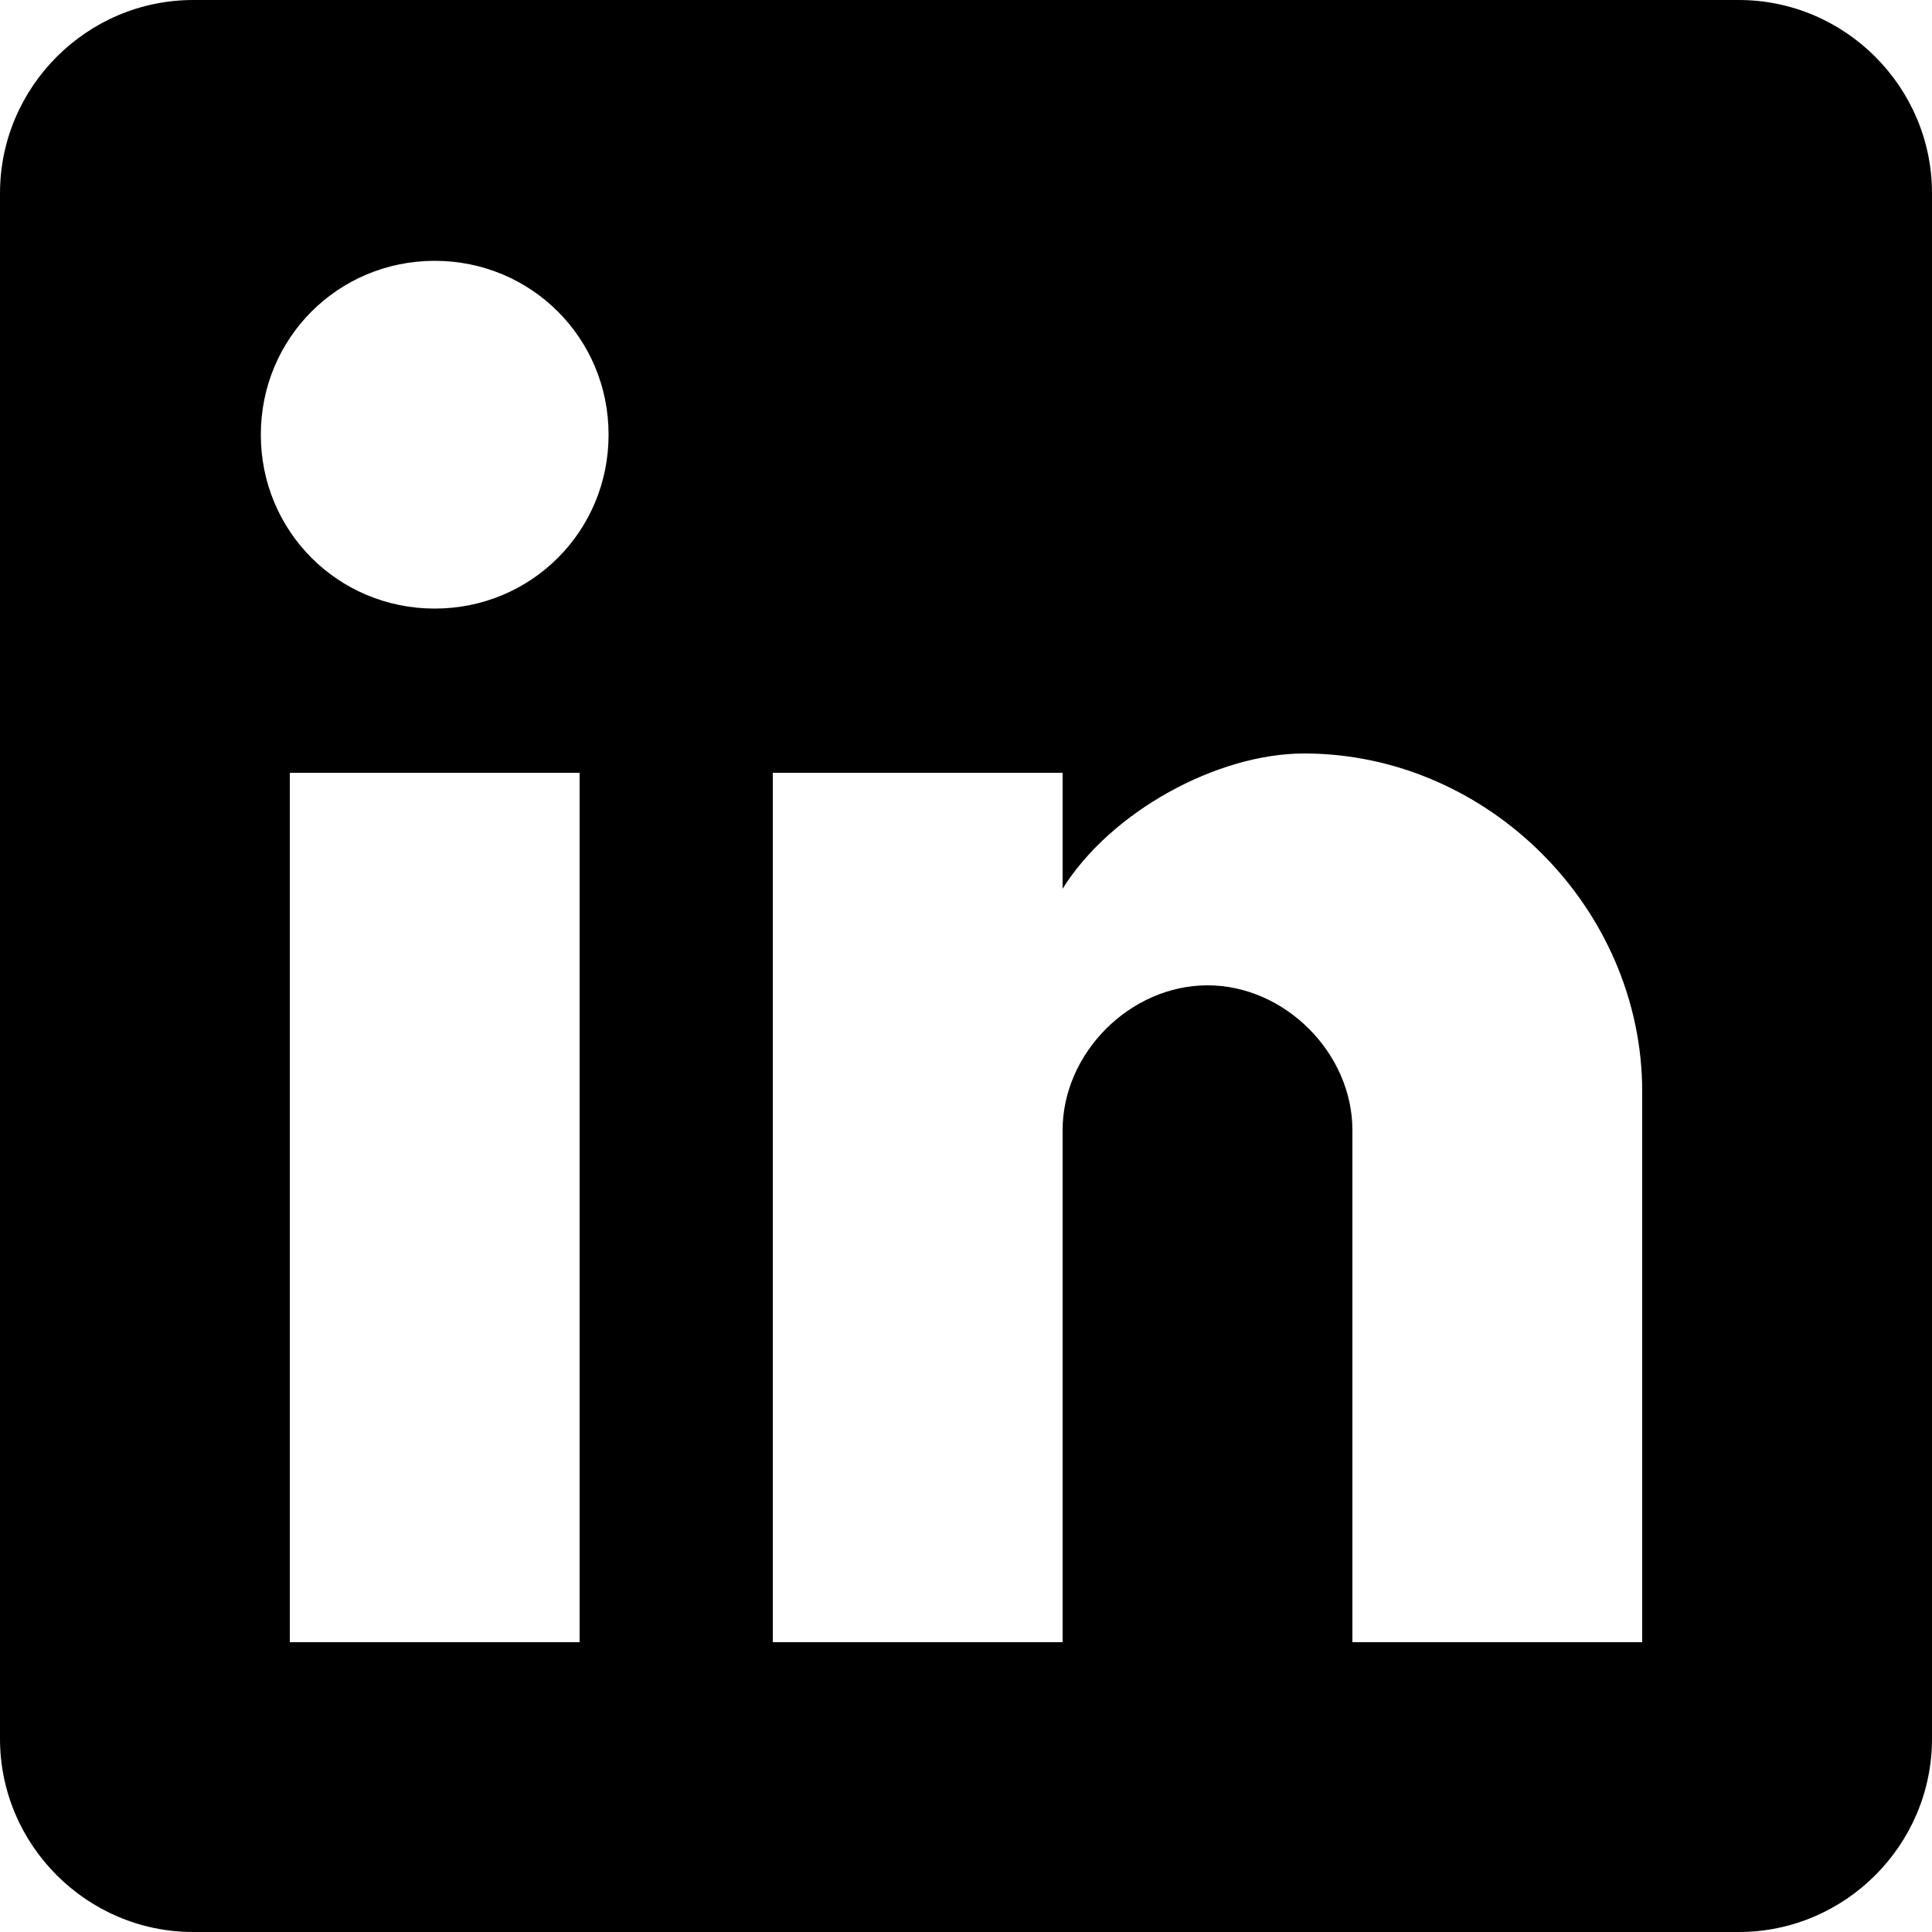
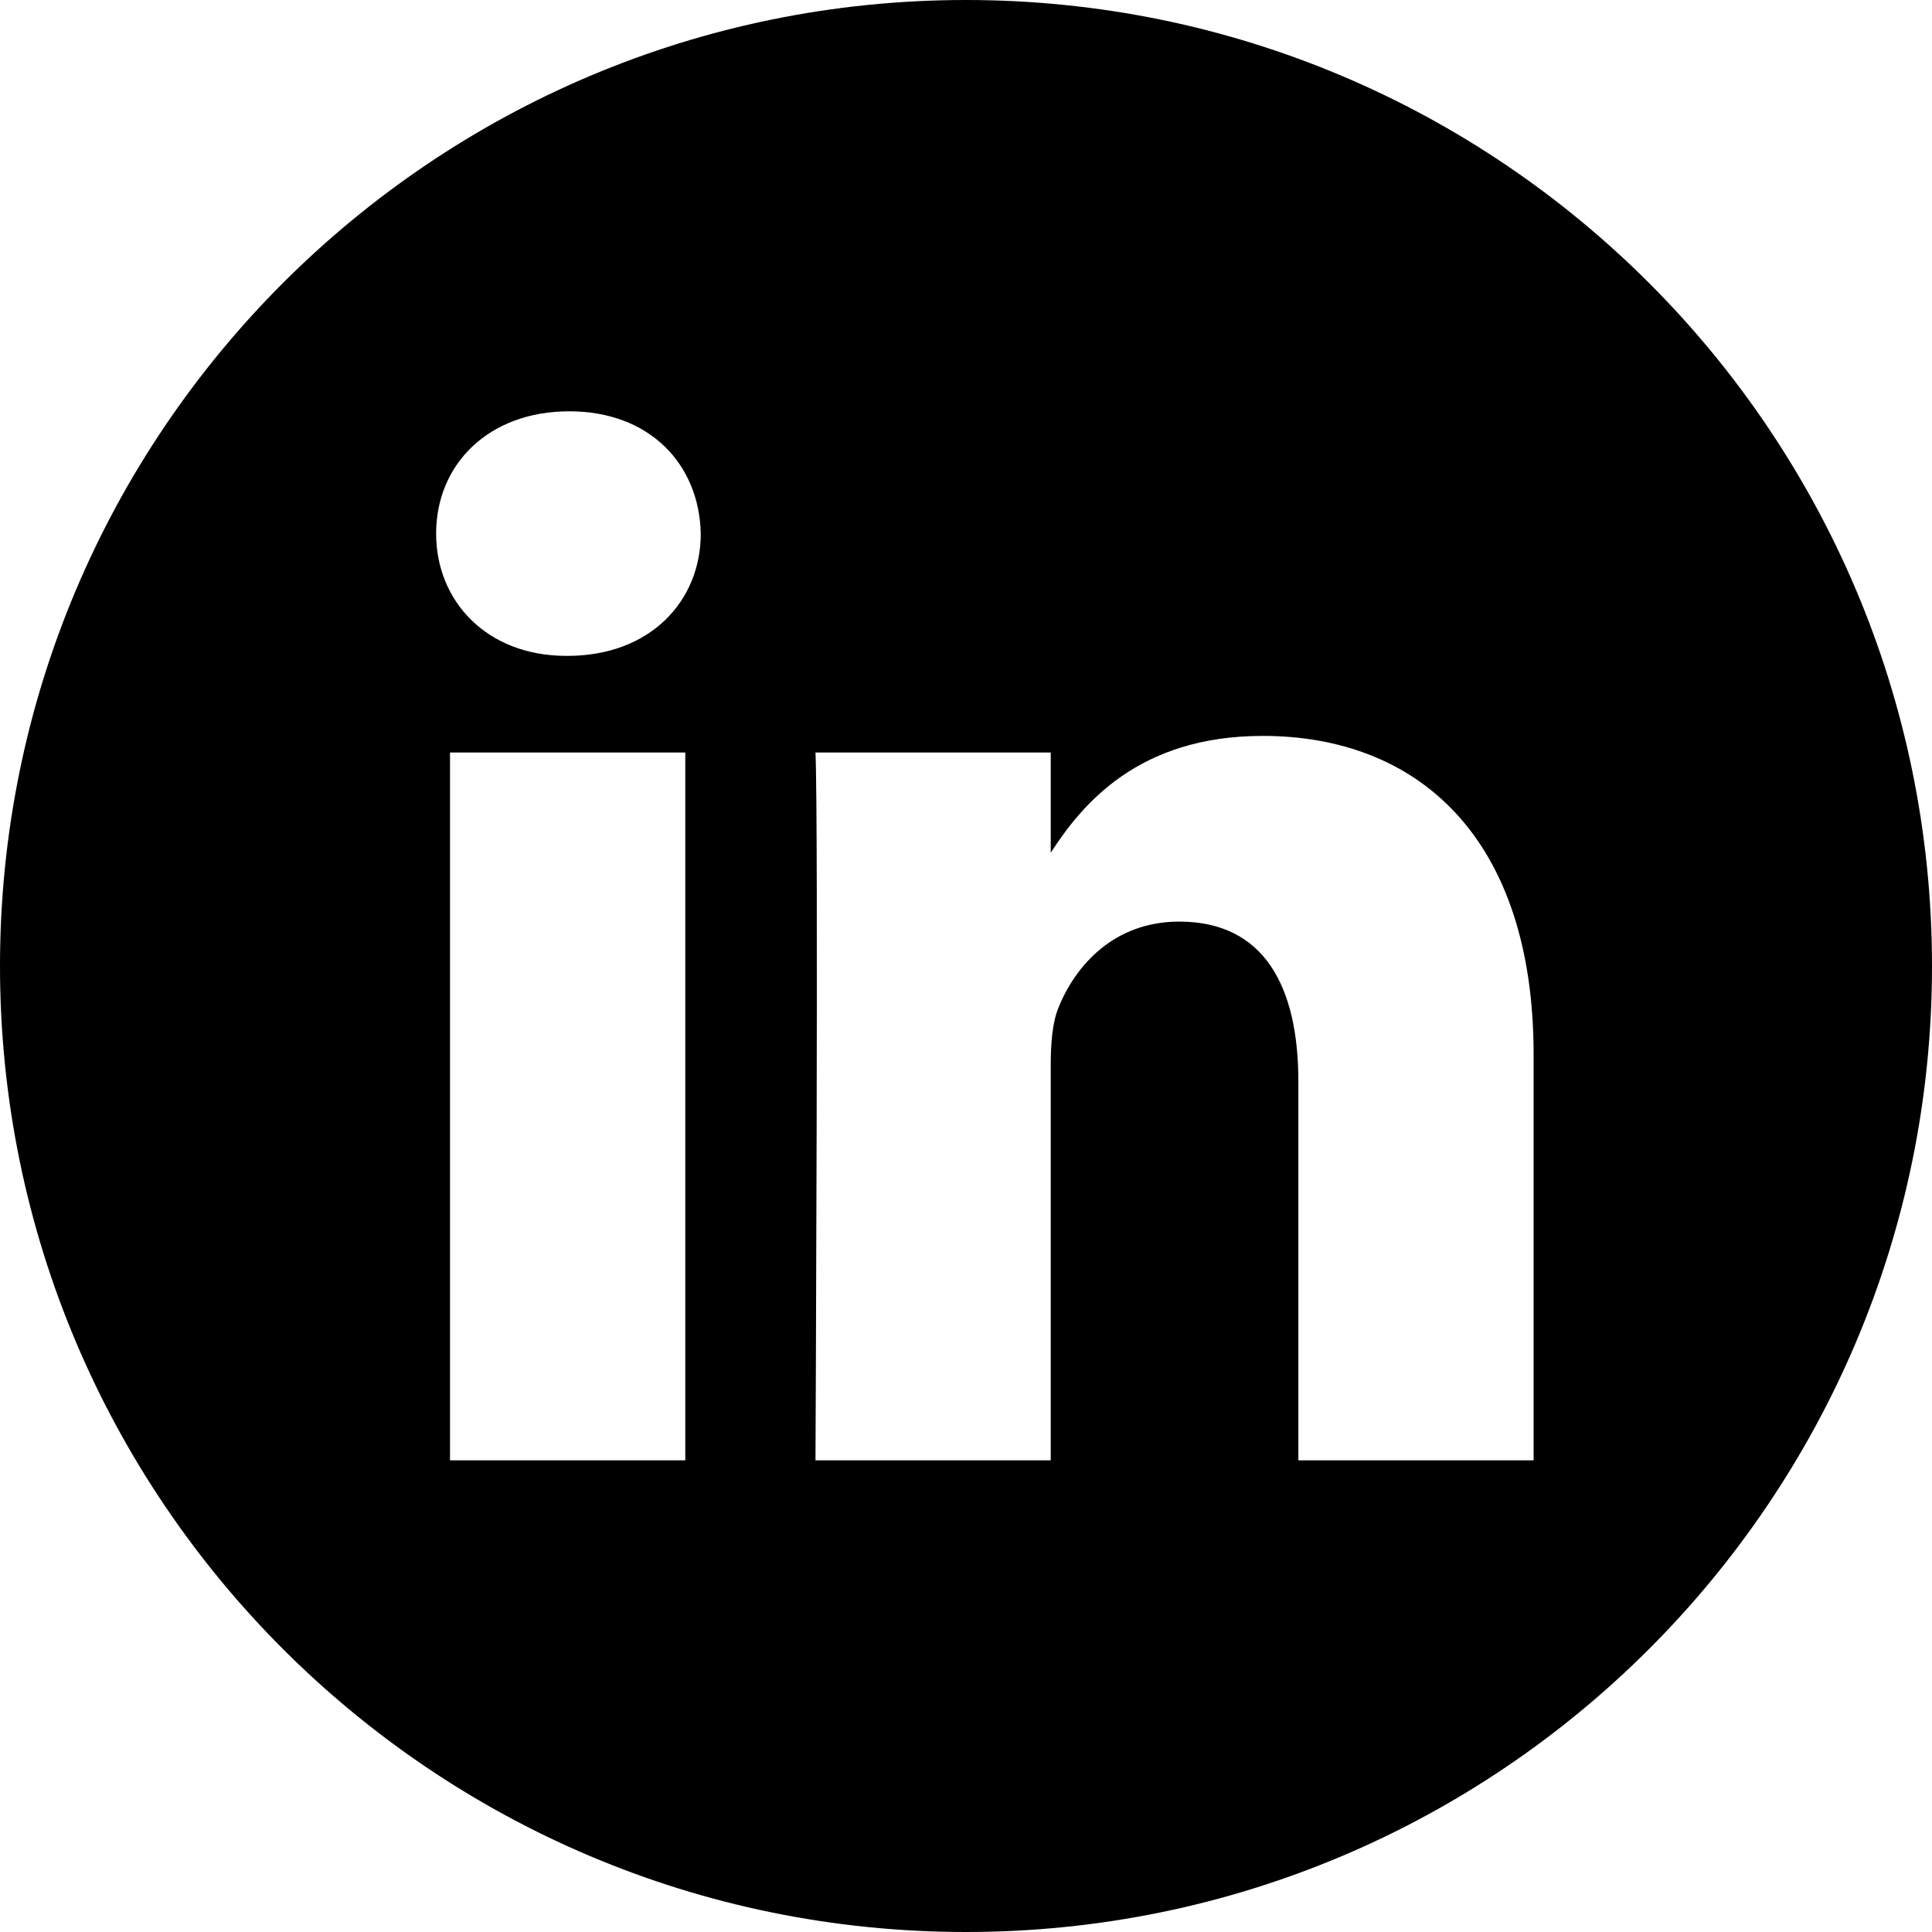
- <svg xmlns="http://www.w3.org/2000/svg" version="1.1" id="Capa_1" x="0px" y="0px" width="510px" height="510px" viewBox="0 0 510 510" style="enable-background:new 0 0 510 510;" xml:space="preserve">
-   <g>
-     <g id="post-linkedin">
-       <path d="M459,0H51C22.95,0,0,22.95,0,51v408c0,28.05,22.95,51,51,51h408c28.05,0,51-22.95,51-51V51C510,22.95,487.05,0,459,0z     M153,433.5H76.5V204H153V433.5z M114.75,160.65c-25.5,0-45.9-20.4-45.9-45.9s20.4-45.9,45.9-45.9s45.9,20.4,45.9,45.9    S140.25,160.65,114.75,160.65z M433.5,433.5H357V298.35c0-20.399-17.85-38.25-38.25-38.25s-38.25,17.851-38.25,38.25V433.5H204    V204h76.5v30.6c12.75-20.4,40.8-35.7,63.75-35.7c48.45,0,89.25,40.8,89.25,89.25V433.5z" />
-     </g>
-   </g>
-   <g>
- </g>
-   <g>
- </g>
-   <g>
- </g>
-   <g>
- </g>
-   <g>
- </g>
-   <g>
- </g>
-   <g>
- </g>
-   <g>
- </g>
-   <g>
- </g>
-   <g>
- </g>
-   <g>
- </g>
-   <g>
- </g>
-   <g>
- </g>
-   <g>
- </g>
-   <g>
- </g>
+ <svg xmlns="http://www.w3.org/2000/svg" height="512pt" viewBox="0 0 512 512" width="512pt">
+   <path d="m256 0c-141.363 0-256 114.637-256 256s114.637 256 256 256 256-114.637 256-256-114.637-256-256-256zm-74.391 387h-62.348v-187.574h62.348zm-31.172-213.188h-.406c-20.922 0-34.453-14.402-34.453-32.402 0-18.406 13.945-32.41 35.273-32.41 21.328 0 34.453 14.004 34.859 32.41 0 18-13.531 32.402-35.273 32.402zm255.984 213.188h-62.34v-100.348c0-25.219-9.027-42.418-31.586-42.418-17.223 0-27.48 11.602-31.988 22.801-1.648 4.008-2.051 9.609-2.051 15.215v104.75h-62.344s.816-169.977 0-187.574h62.344v26.559c8.285-12.781 23.109-30.961 56.188-30.961 41.02 0 71.777 26.809 71.777 84.422zm0 0" />
</svg>
